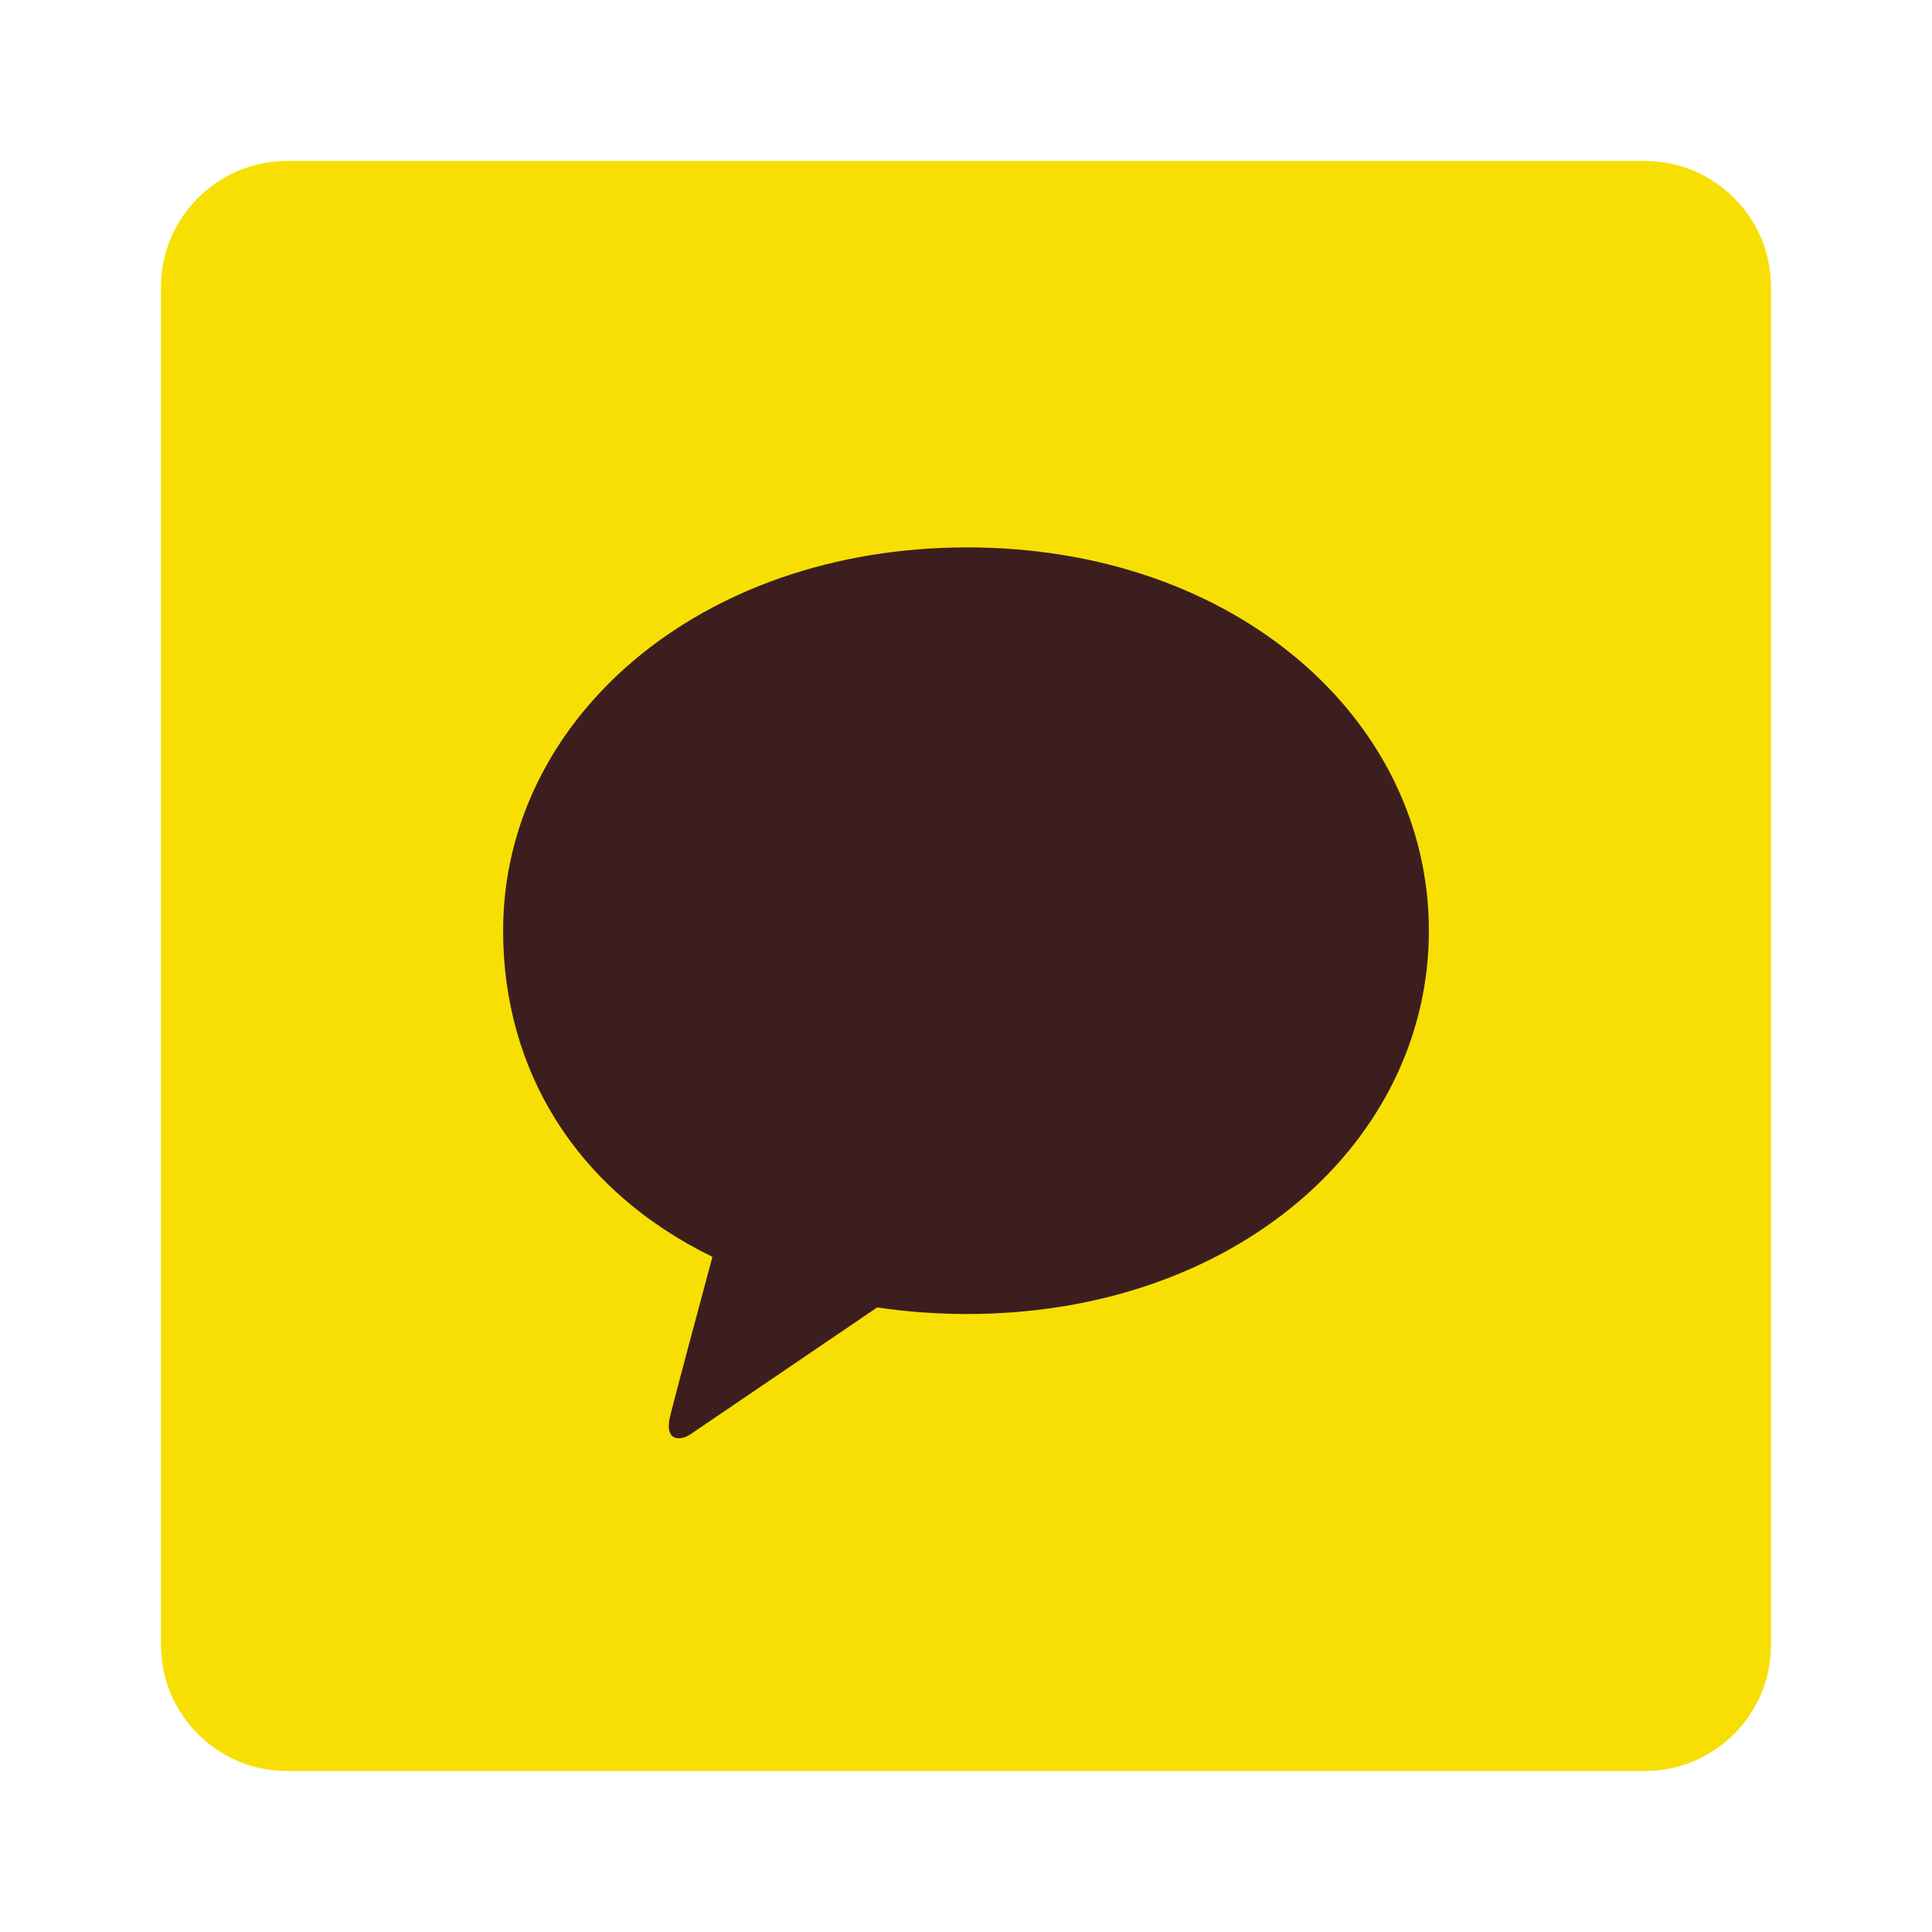
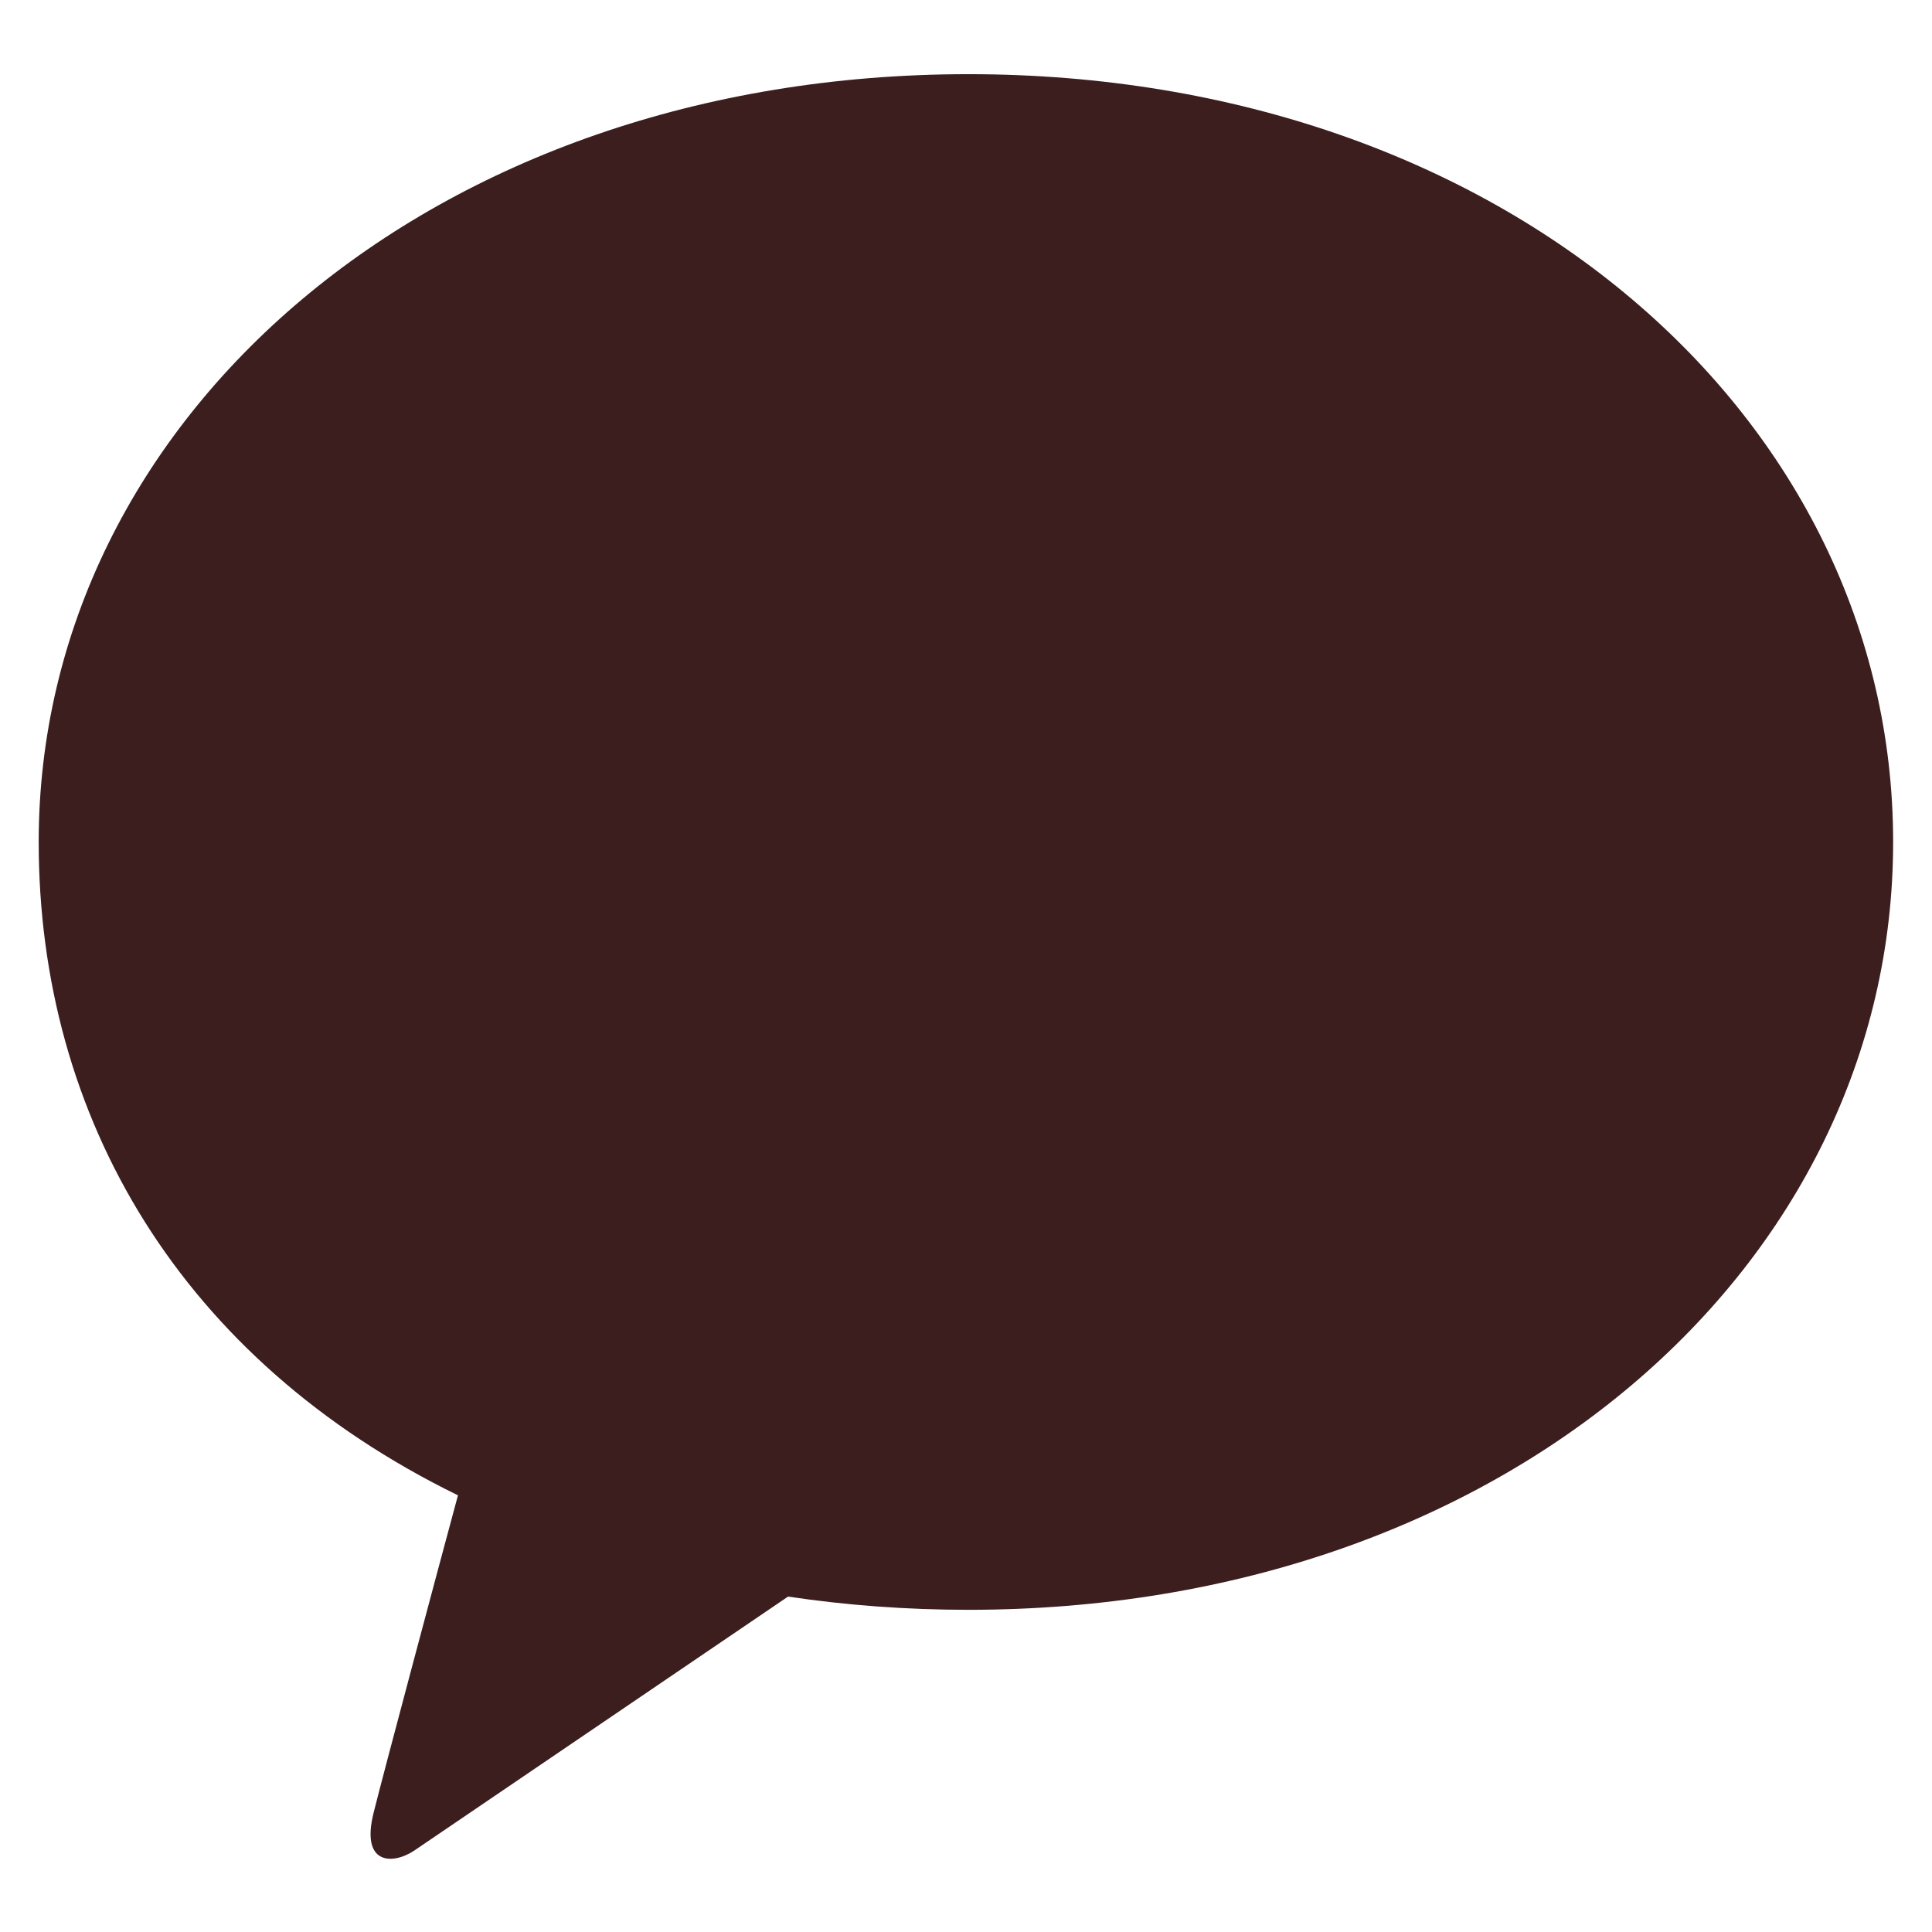
- <svg xmlns="http://www.w3.org/2000/svg" viewBox="0 0 24 24">
+ <svg xmlns="http://www.w3.org/2000/svg" viewBox="6.010 6.340 11.981 11.981">
  <g fill="none" fill-rule="evenodd">
-     <path d="m20.437 22h-16.875c-.859 0-1.562-.703-1.562-1.563v-16.874c0-.86.703-1.563 1.562-1.563h16.875c.86 0 1.563.703 1.563 1.563v16.874c0 .86-.703 1.563-1.563 1.563" fill="#f8df03" />
    <path d="m6.25 11.562c0 1.711.884 3.212 2.6 4.051-.127.47-.457 1.704-.523 1.968-.082.327.12.323.252.235l2.318-1.575c.362.054.736.082 1.118.082 3.326 0 5.735-2.132 5.735-4.761 0-2.63-2.409-4.762-5.735-4.762-3.327 0-5.765 2.132-5.765 4.762z" fill="#3c1e1e" />
-     <path d="m-1-1h26v26h-26z" />
  </g>
</svg>
